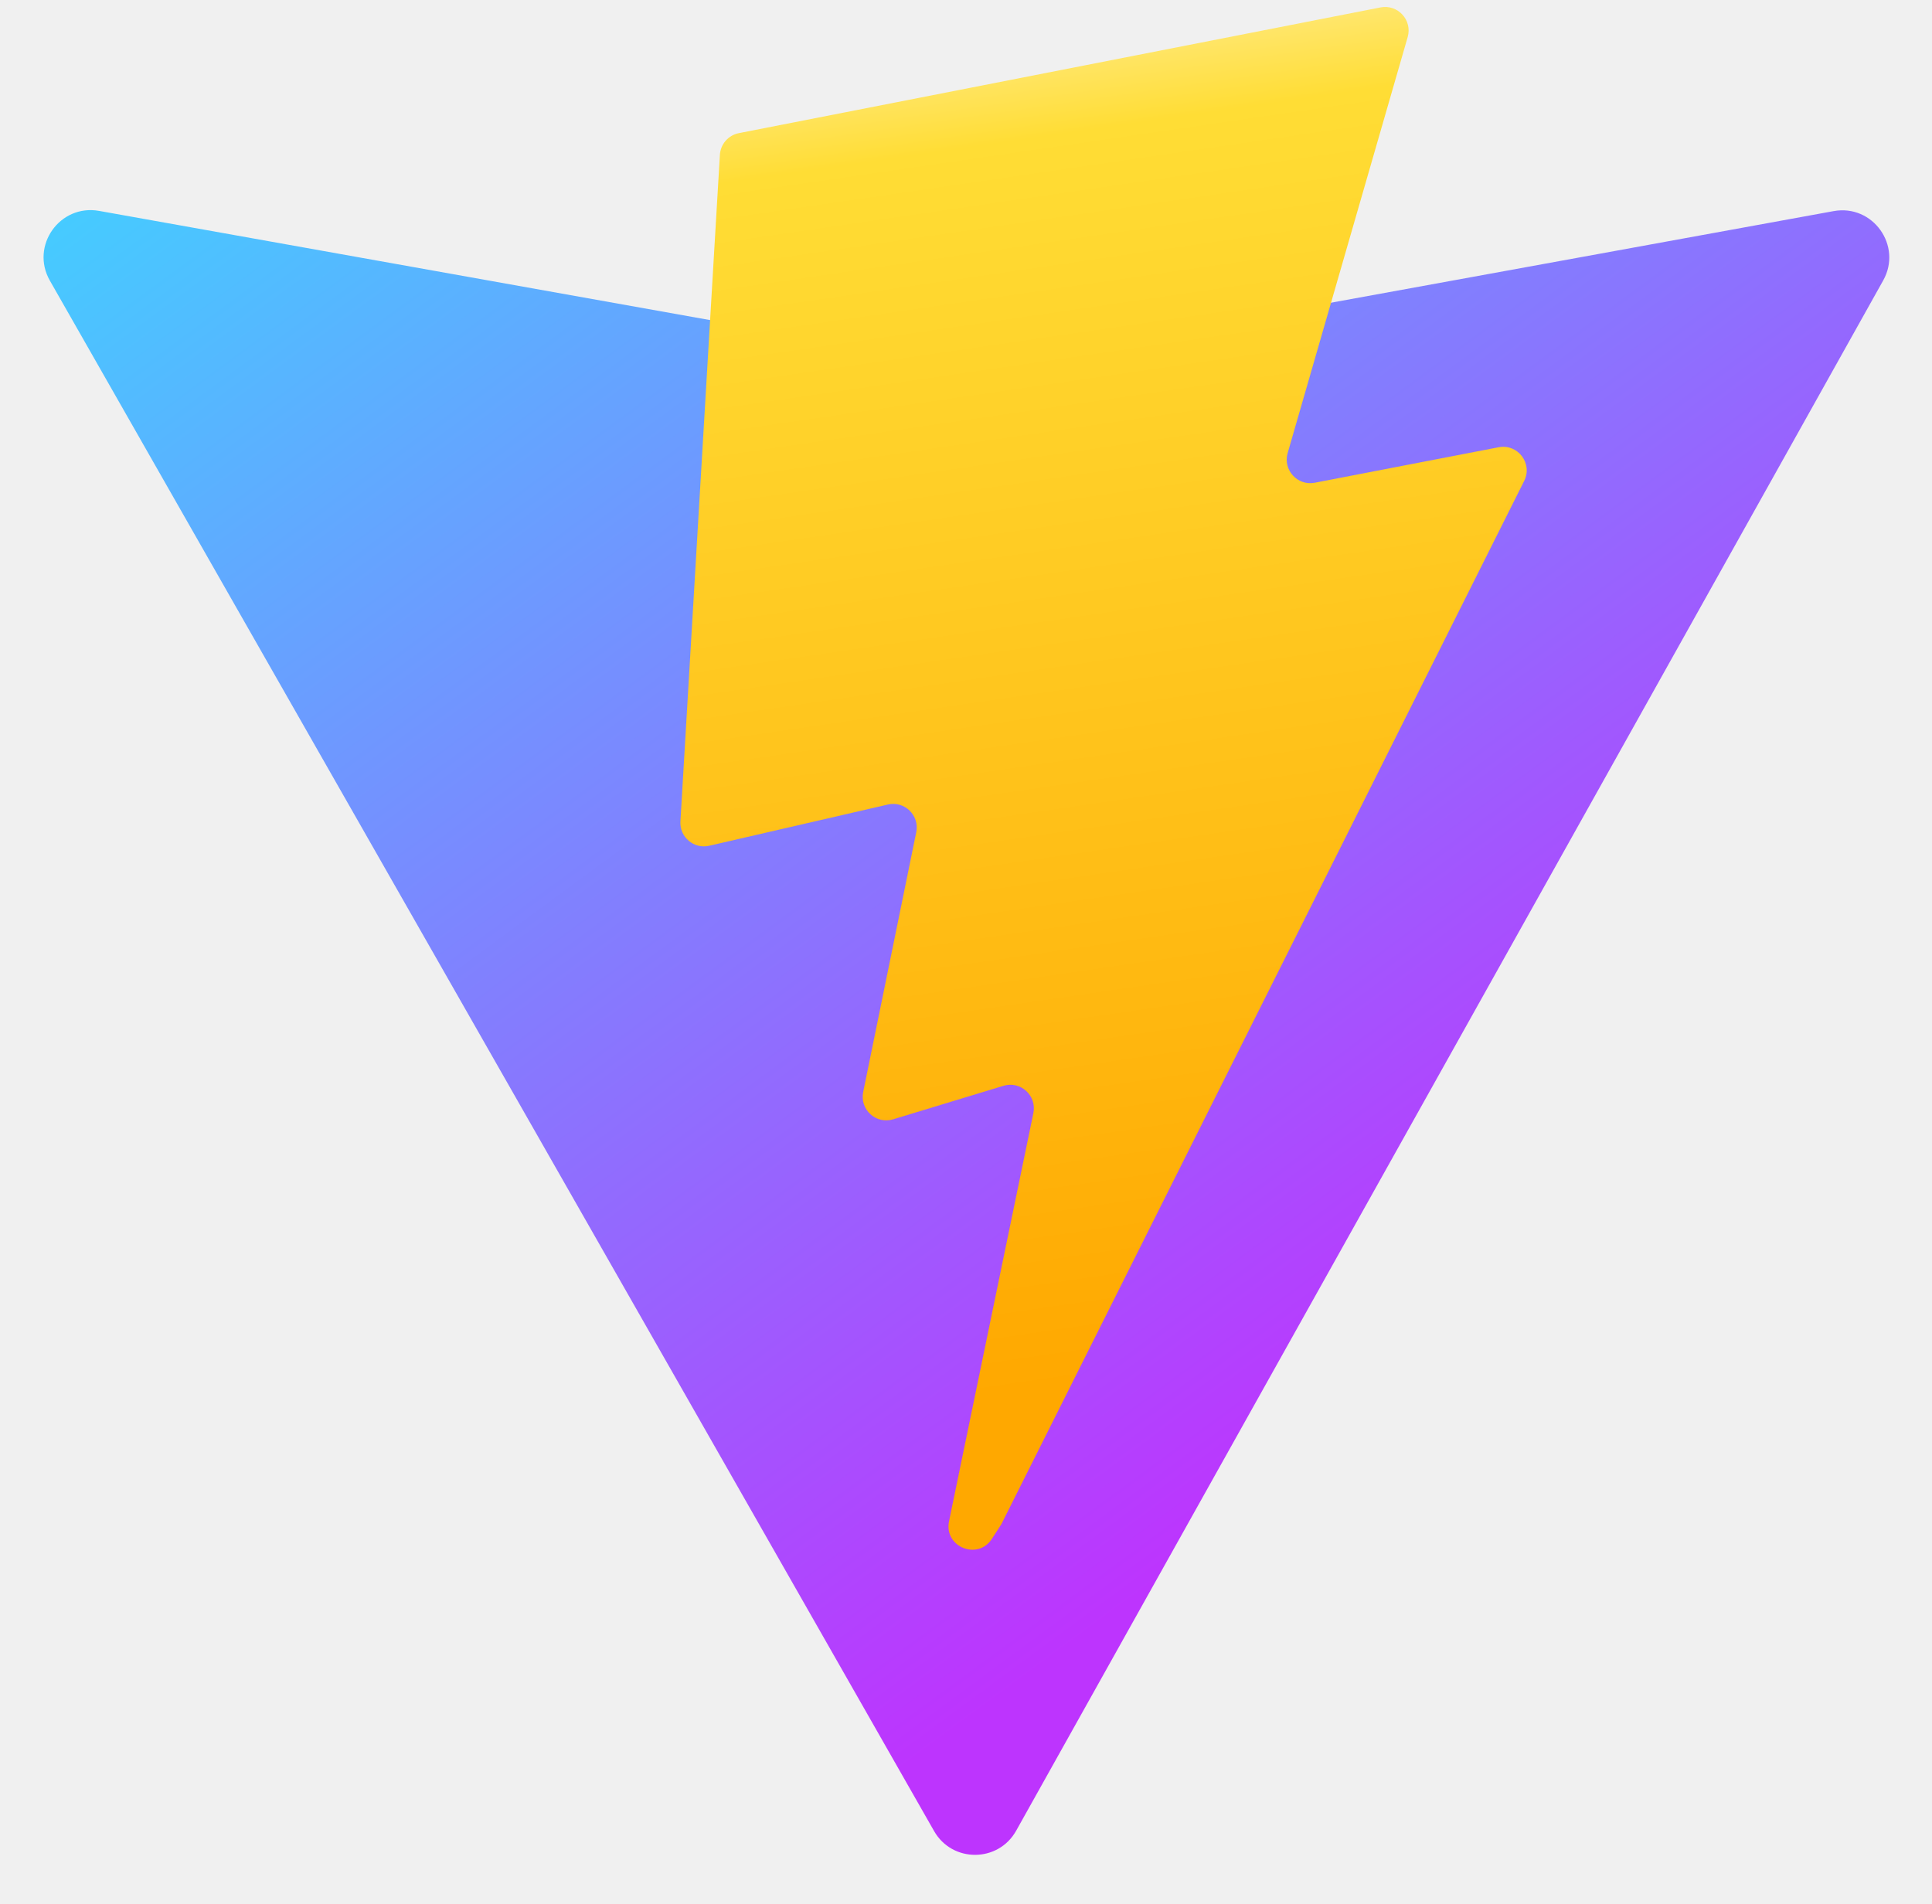
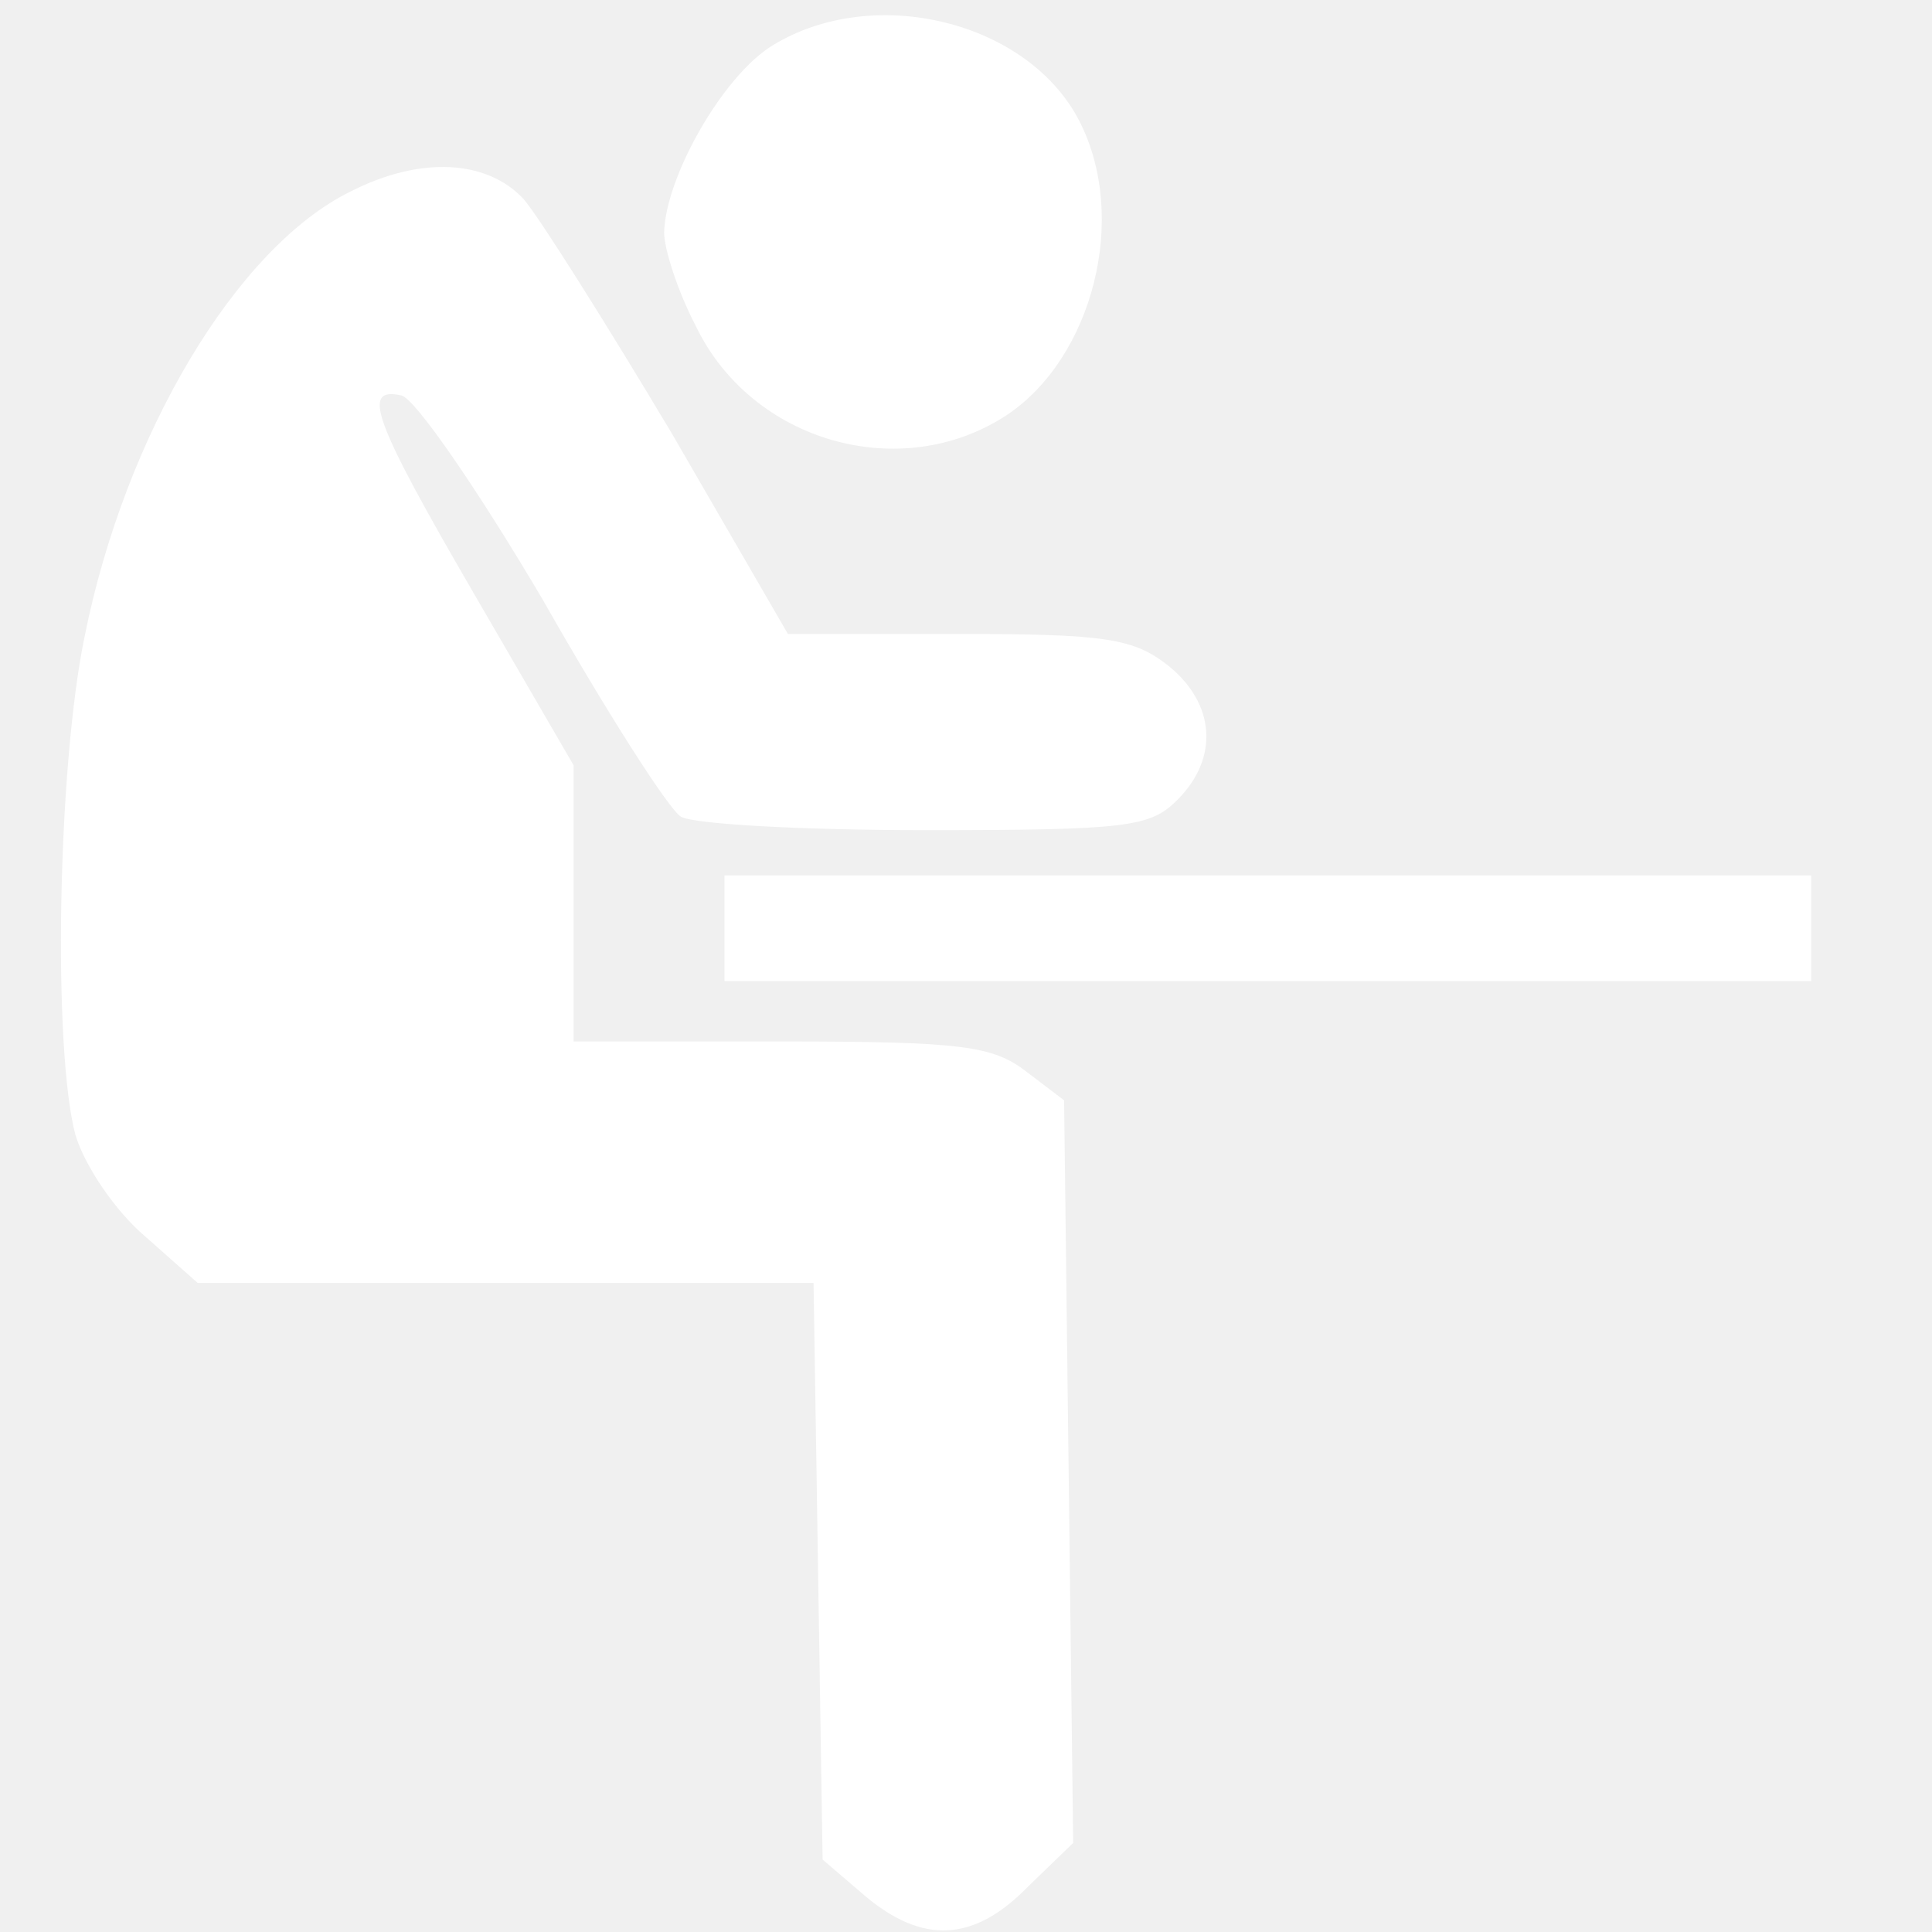
- <svg xmlns="http://www.w3.org/2000/svg" width="410" height="404" viewBox="0 0 410 404" fill="none">
-   <path d="M399.641 59.525L215.643 388.545C211.844 395.338 202.084 395.378 198.228 388.618L10.582 59.556C6.381 52.19 12.68 43.267 21.028 44.759L205.223 77.682C206.398 77.892 207.601 77.89 208.776 77.676L389.119 44.806C397.439 43.289 403.768 52.143 399.641 59.525Z" fill="url(#paint0_linear)" />
-   <path d="M292.965 1.574L156.801 28.255C154.563 28.694 152.906 30.59 152.771 32.866L144.395 174.33C144.198 177.662 147.258 180.248 150.51 179.498L188.42 170.749C191.967 169.931 195.172 173.055 194.443 176.622L183.18 231.775C182.422 235.487 185.907 238.661 189.532 237.56L212.947 230.446C216.577 229.344 220.065 232.527 219.297 236.242L201.398 322.875C200.278 328.294 207.486 331.249 210.492 326.603L212.5 323.5L323.454 102.072C325.312 98.365 322.108 94.137 318.036 94.923L279.014 102.454C275.347 103.161 272.227 99.746 273.262 96.158L298.731 7.867C299.767 4.273 296.636 0.855 292.965 1.574Z" fill="url(#paint1_linear)" />
-   <defs>
-     <linearGradient id="paint0_linear" x1="6" y1="33" x2="235" y2="344" gradientUnits="userSpaceOnUse">
-       <stop stop-color="#41D1FF" />
-       <stop offset="1" stop-color="#BD34FE" />
-     </linearGradient>
-     <linearGradient id="paint1_linear" x1="194.651" y1="8.818" x2="236.076" y2="292.989" gradientUnits="userSpaceOnUse">
-       <stop stop-color="#FFEA83" />
-       <stop offset="0.083" stop-color="#FFDD35" />
-       <stop offset="1" stop-color="#FFA800" />
-     </linearGradient>
-   </defs>
+ <svg xmlns="http://www.w3.org/2000/svg" version="1.0" width="128pt" height="128pt" viewBox="0 0 128 128" preserveAspectRatio="xMidYMid meet">
+   <g transform="translate(0,128) scale(0.1,-0.1)" fill="#FFFFFF" stroke="none">
+     <path d="M512 1250 c-33 -20 -71 -87 -72 -124 0 -11 9 -39 21 -62 37 -77 136 -105 206 -59 57 38 81 131 48 195 -34 66 -136 91 -203 50z" />
+     <path d="M232 1153 c-75 -37 -149 -160 -176 -295 -18 -87 -21 -274 -6 -330 6 -20 26 -50 46 -67 l35 -31 204 0 204 0 3 -191 3 -191 28 -24 c38 -32 72 -31 108 6 l30 29 -3 246 -3 246 -25 19 c-22 17 -42 20 -162 20 l-138 0 0 92 0 91 -65 112 c-68 117 -76 139 -49 133 9 -2 51 -63 94 -136 42 -74 83 -138 91 -143 8 -5 80 -9 162 -9 134 0 149 2 167 20 28 28 25 64 -6 89 -23 18 -41 21 -139 21 l-113 0 -77 133 c-43 72 -87 142 -98 155 -24 26 -68 29 -115 5z" />
+     <path d="M480 665 l0 -35 360 0 360 0 0 35 0 35 -360 0 -360 0 0 -35z" />
+   </g>
</svg>
